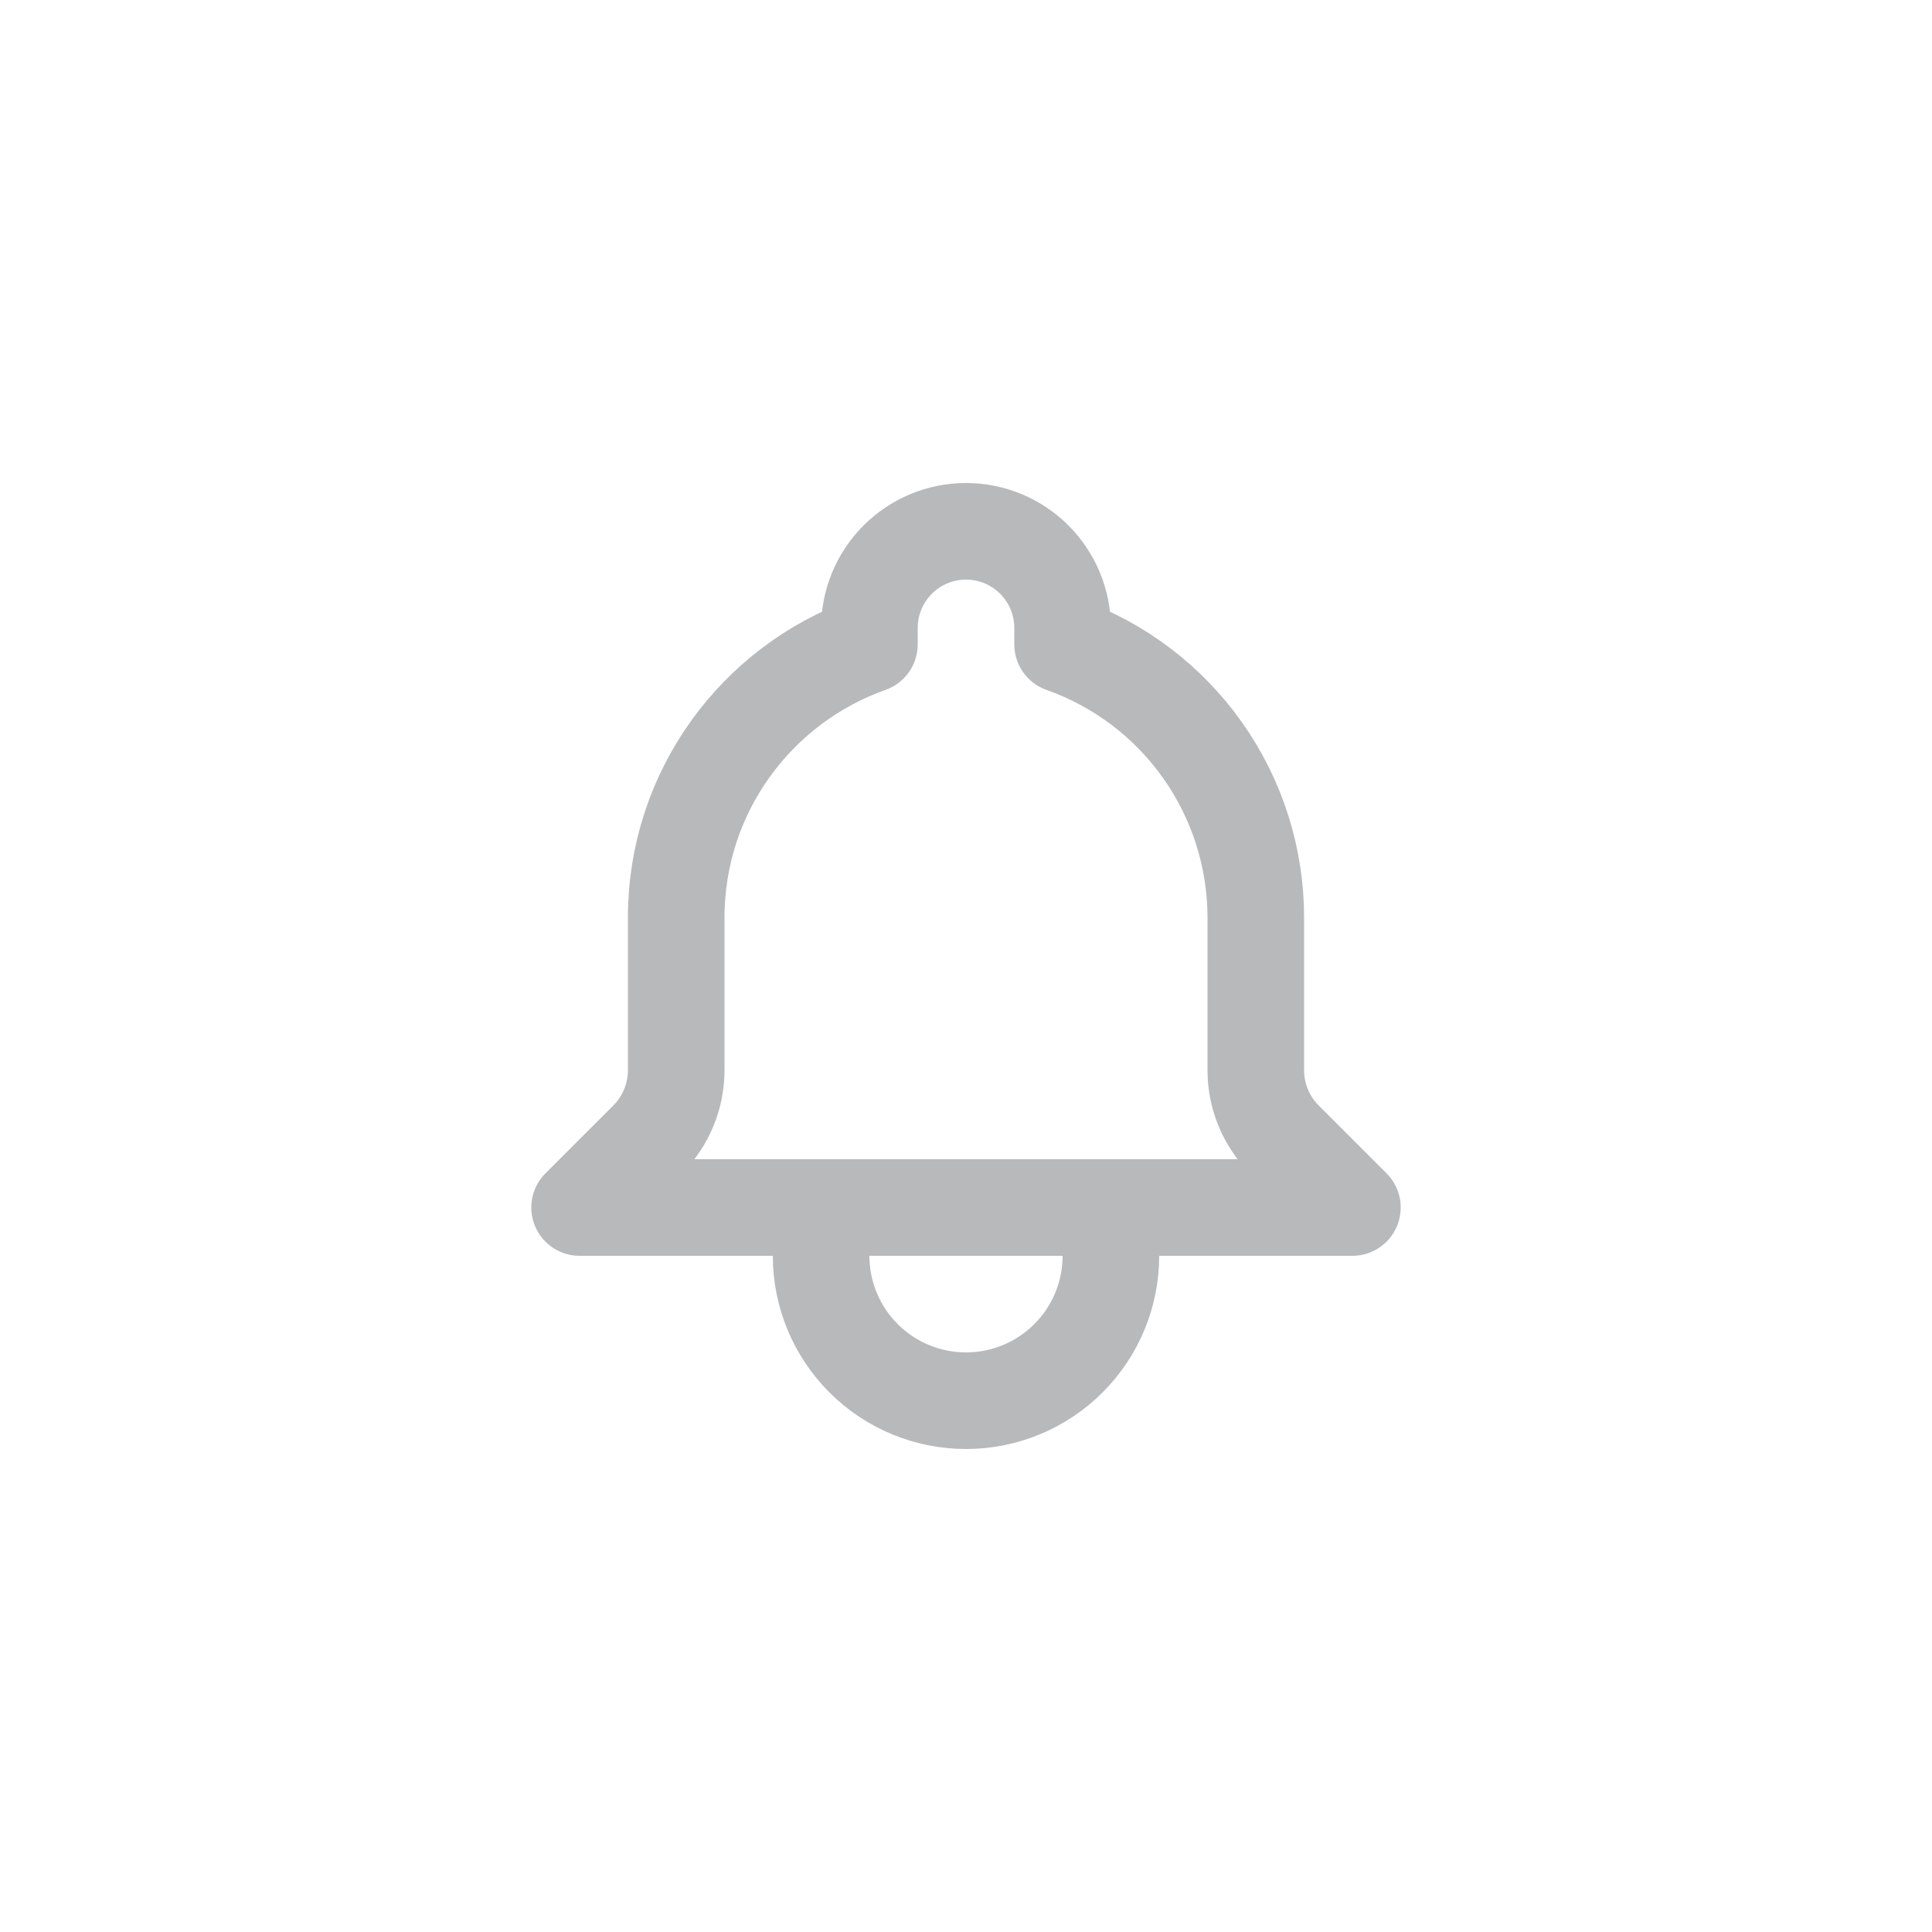
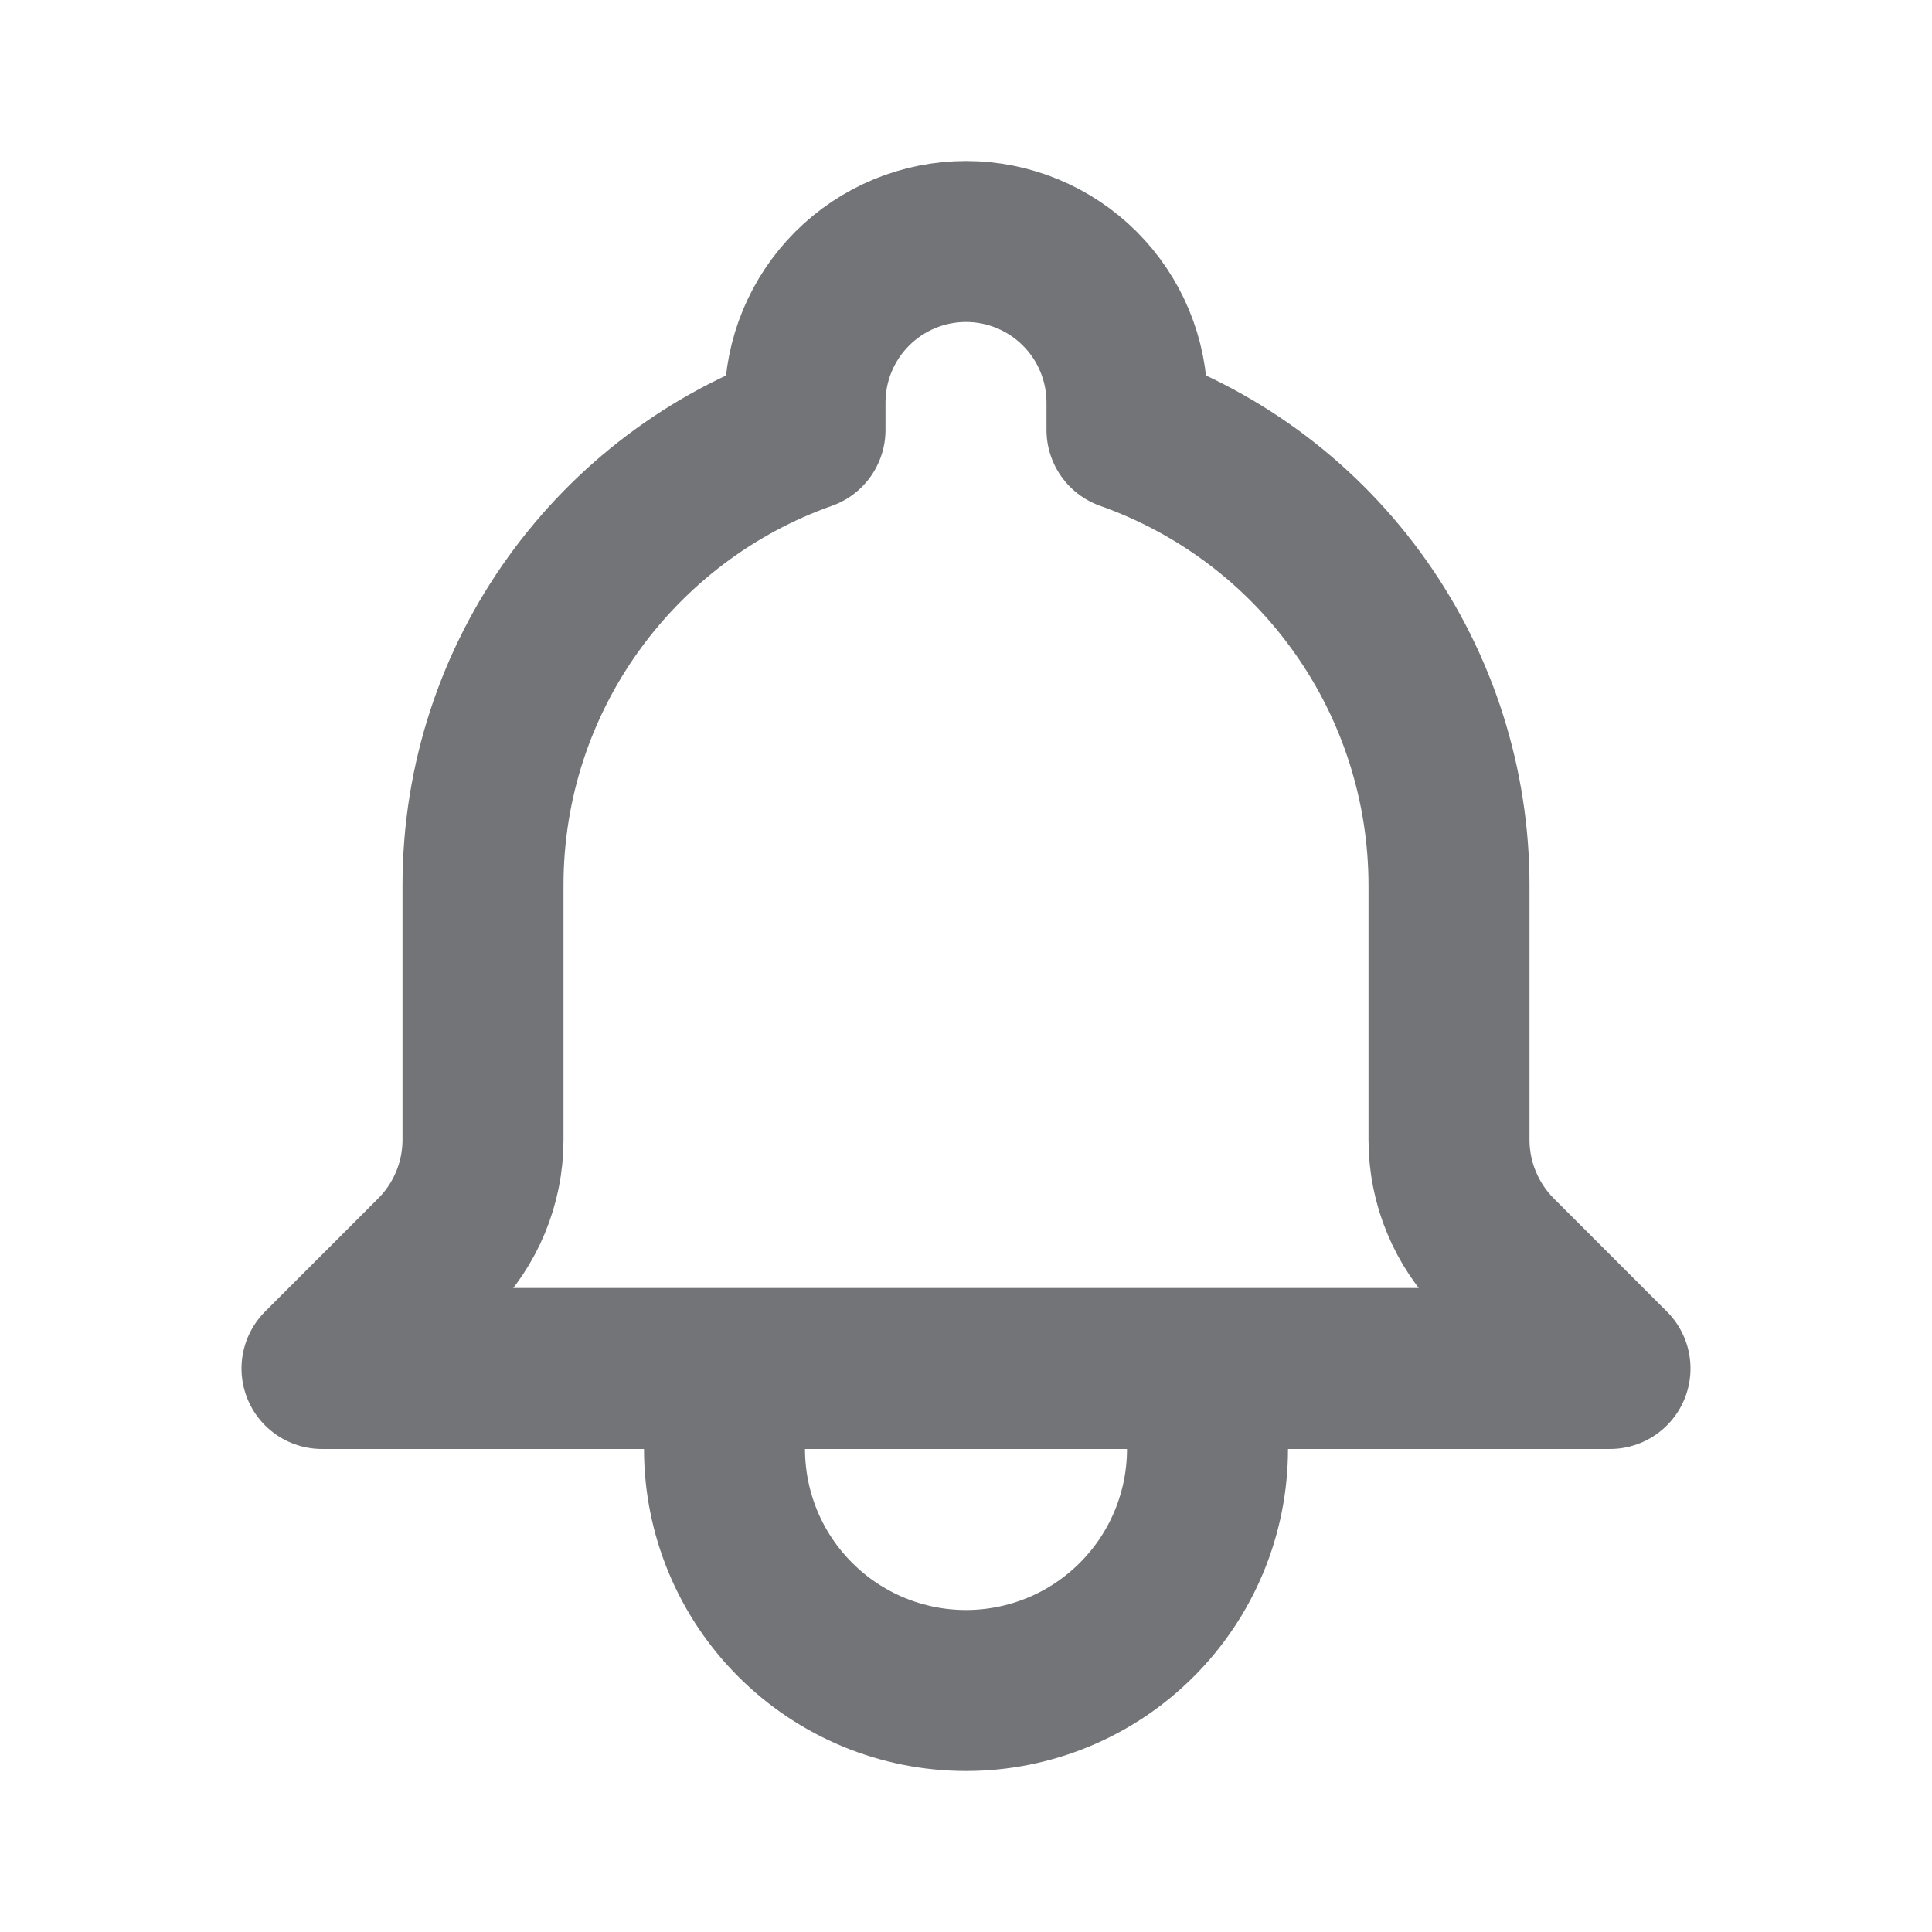
- <svg xmlns="http://www.w3.org/2000/svg" width="40" height="40" viewBox="0 0 40 40" fill="none">
-   <g opacity="0.5">
-     <path d="M23 25H28L26.595 23.595C26.406 23.406 26.257 23.182 26.155 22.936C26.052 22.689 26 22.425 26 22.158V19C26 17.759 25.616 16.548 24.899 15.535C24.183 14.521 23.17 13.755 22 13.341V13C22 12.47 21.789 11.961 21.414 11.586C21.039 11.211 20.53 11 20 11C19.47 11 18.961 11.211 18.586 11.586C18.211 11.961 18 12.47 18 13V13.341C15.67 14.165 14 16.388 14 19V22.159C14 22.697 13.786 23.214 13.405 23.595L12 25H17M23 25H17M23 25V26C23 26.796 22.684 27.559 22.121 28.121C21.559 28.684 20.796 29 20 29C19.204 29 18.441 28.684 17.879 28.121C17.316 27.559 17 26.796 17 26V25" stroke="#727477" stroke-width="2" stroke-linecap="round" stroke-linejoin="round" />
-   </g>
+ <svg xmlns="http://www.w3.org/2000/svg" width="24" height="24" viewBox="0 0 24 24" fill="none">
+   <path d="M15 17H20L18.595 15.595C18.406 15.406 18.257 15.182 18.155 14.936C18.052 14.689 18 14.425 18 14.158V11C18 9.759 17.616 8.548 16.899 7.535C16.183 6.521 15.17 5.755 14 5.341V5C14 4.47 13.789 3.961 13.414 3.586C13.039 3.211 12.53 3 12 3C11.47 3 10.961 3.211 10.586 3.586C10.211 3.961 10 4.47 10 5V5.341C7.67 6.165 6 8.388 6 11V14.159C6 14.697 5.786 15.214 5.405 15.595L4 17H9M15 17H9M15 17V18C15 18.796 14.684 19.559 14.121 20.121C13.559 20.684 12.796 21 12 21C11.204 21 10.441 20.684 9.879 20.121C9.316 19.559 9 18.796 9 18V17" stroke="#727477" stroke-width="2" stroke-linecap="round" stroke-linejoin="round" />
</svg>
